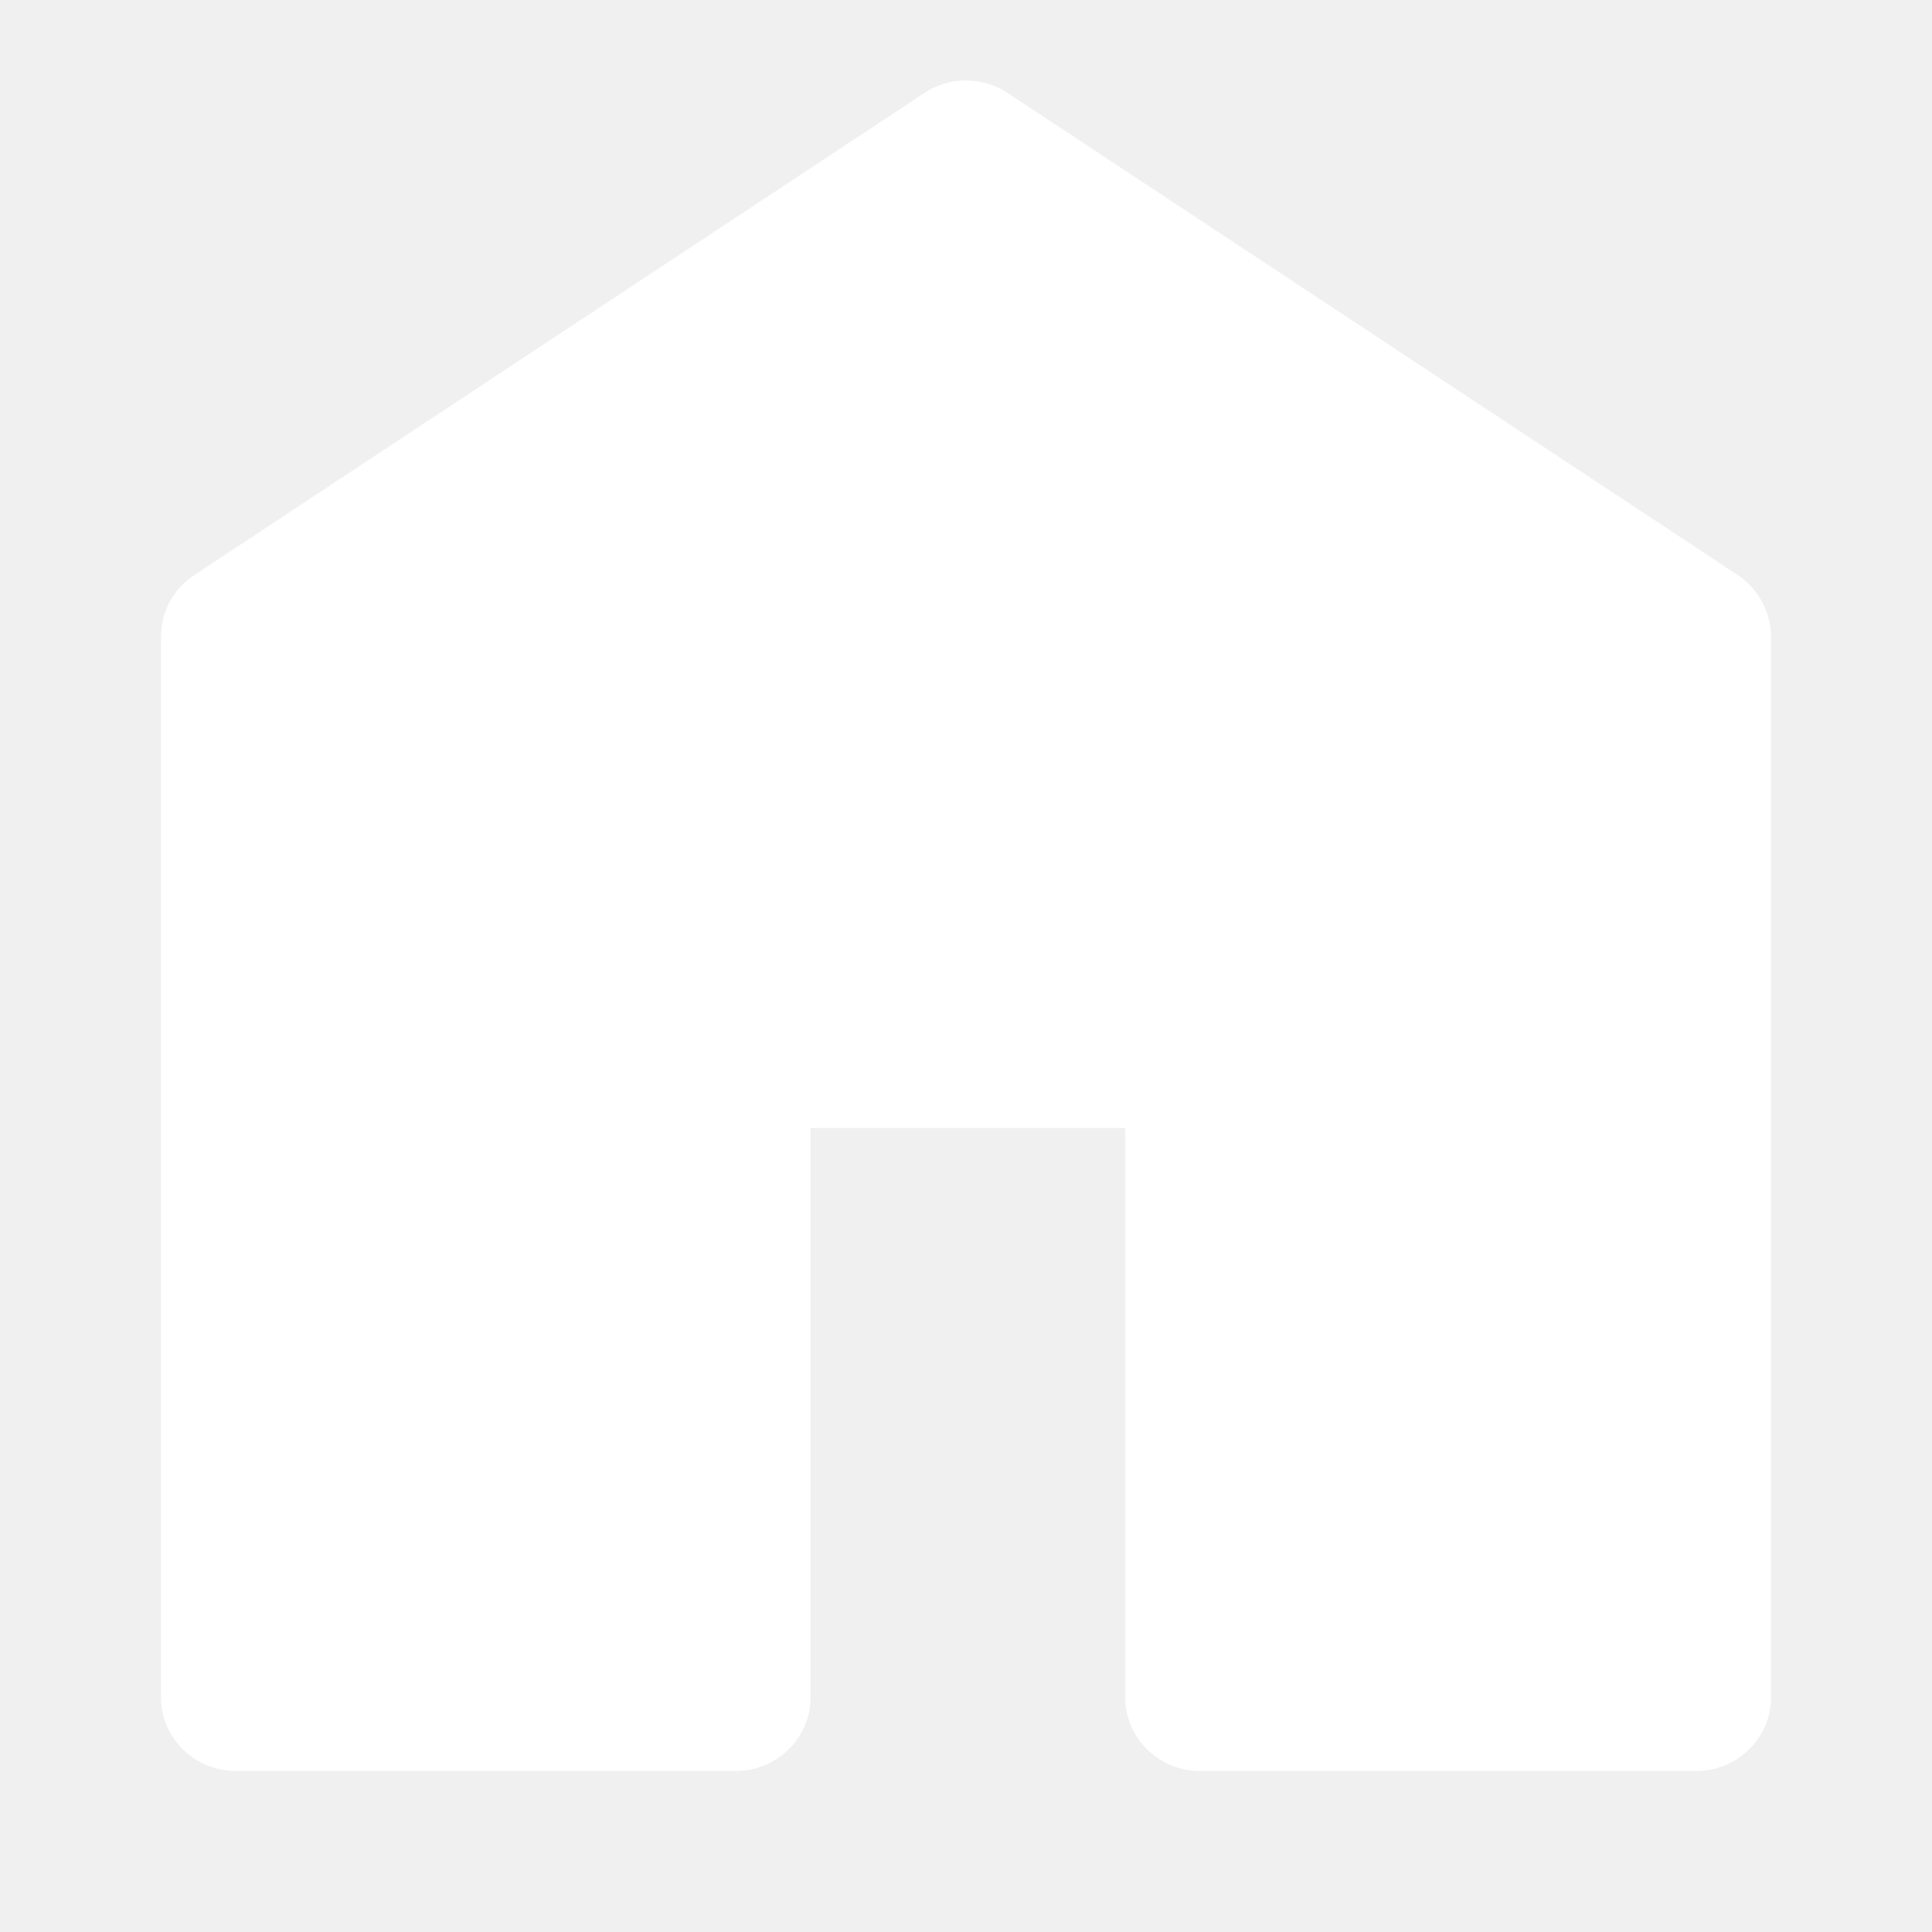
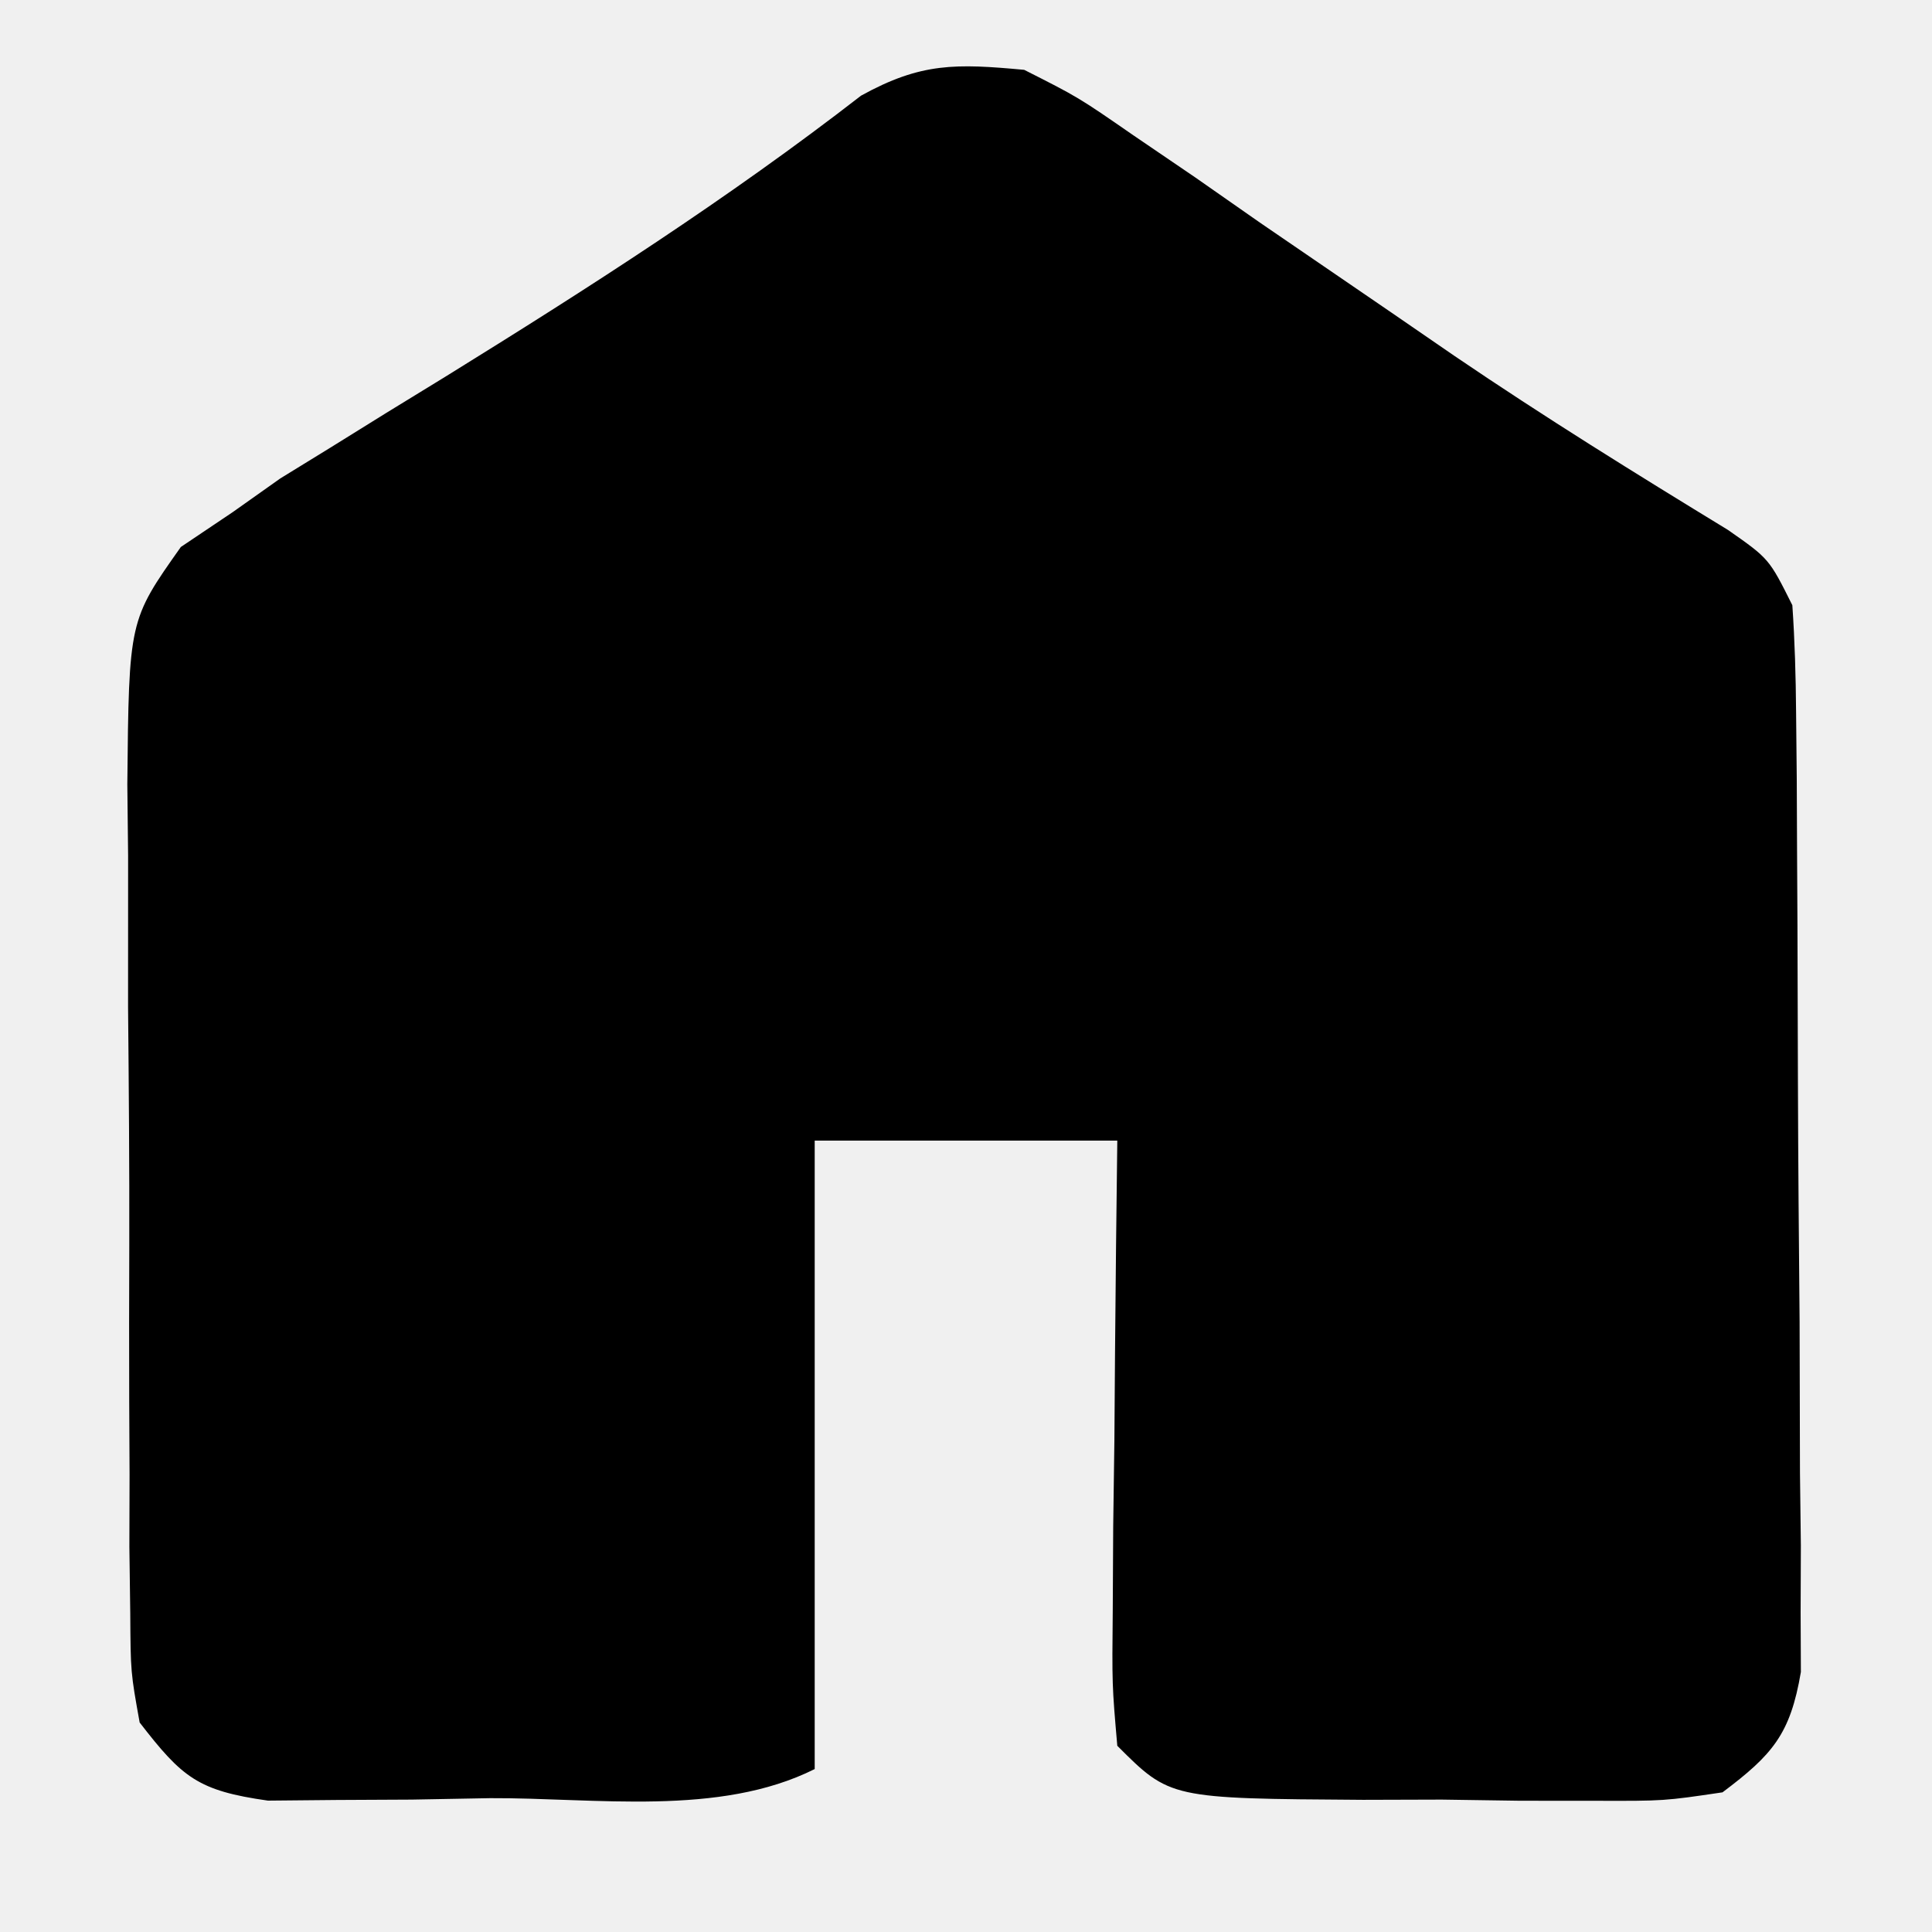
- <svg xmlns="http://www.w3.org/2000/svg" width="20" height="20" viewBox="0 0 24 24">
-   <path fill="white" d="M21.591 7.146L12.52 1.157c-.316-.21-.724-.21-1.04 0l-9.071 5.99c-.26.173-.409.456-.409.757v13.183c0 .502.418.913.929.913H9.14c.51 0 .929-.41.929-.913v-7.075h3.909v7.075c0 .502.417.913.928.913h6.165c.511 0 .929-.41.929-.913V7.904c0-.301-.158-.584-.408-.758z" />
+ <svg xmlns="http://www.w3.org/2000/svg" version="1.1" width="83" height="83">
+   <path d="M0 0 C2.321 1.174 2.321 1.174 4.695 2.816 C5.572 3.413 6.448 4.009 7.351 4.624 C8.724 5.584 8.724 5.584 10.125 6.562 C12.007 7.851 13.89 9.139 15.773 10.426 C16.674 11.045 17.575 11.665 18.503 12.303 C22.341 14.911 26.273 17.349 30.234 19.766 C32 21 32 21 33 23 C33.105 24.526 33.149 26.056 33.161 27.586 C33.171 28.537 33.18 29.488 33.19 30.468 C33.194 31.498 33.199 32.528 33.203 33.59 C33.209 34.645 33.215 35.701 33.22 36.788 C33.23 39.023 33.236 41.259 33.24 43.494 C33.25 46.92 33.281 50.346 33.312 53.771 C33.319 55.94 33.324 58.109 33.328 60.277 C33.34 61.306 33.353 62.334 33.366 63.393 C33.363 64.347 33.36 65.302 33.356 66.285 C33.362 67.545 33.362 67.545 33.367 68.83 C32.914 71.506 32.147 72.386 30 74 C27.488 74.372 27.488 74.372 24.527 74.363 C23.463 74.363 22.399 74.362 21.303 74.361 C20.192 74.345 19.082 74.329 17.938 74.312 C16.266 74.317 16.266 74.317 14.561 74.322 C6.267 74.267 6.267 74.267 4 72 C3.773 69.386 3.773 69.386 3.805 66.117 C3.811 64.951 3.818 63.784 3.824 62.582 C3.841 61.359 3.858 60.135 3.875 58.875 C3.884 57.644 3.893 56.413 3.902 55.145 C3.926 52.096 3.962 49.048 4 46 C-0.29 46 -4.58 46 -9 46 C-9 54.91 -9 63.82 -9 73 C-13.112 75.056 -18.418 74.229 -22.938 74.25 C-24.048 74.271 -25.159 74.291 -26.303 74.312 C-27.367 74.318 -28.431 74.323 -29.527 74.328 C-30.504 74.337 -31.481 74.347 -32.488 74.356 C-35.496 73.93 -36.169 73.369 -38 71 C-38.388 68.844 -38.388 68.844 -38.404 66.317 C-38.423 64.895 -38.423 64.895 -38.442 63.444 C-38.44 62.422 -38.437 61.401 -38.434 60.348 C-38.439 59.296 -38.444 58.244 -38.449 57.161 C-38.456 54.936 -38.455 52.711 -38.446 50.486 C-38.438 47.079 -38.466 43.674 -38.498 40.268 C-38.5 38.107 -38.499 35.946 -38.496 33.785 C-38.507 32.765 -38.519 31.745 -38.53 30.695 C-38.461 23.651 -38.461 23.651 -36.231 20.499 C-35.127 19.757 -35.127 19.757 -34 19 C-33.327 18.523 -32.654 18.047 -31.96 17.555 C-30.893 16.9 -30.893 16.9 -29.805 16.23 C-29.011 15.737 -28.217 15.244 -27.399 14.735 C-26.566 14.225 -25.733 13.714 -24.875 13.188 C-18.723 9.38 -12.73 5.544 -7.008 1.109 C-4.424 -0.318 -2.932 -0.27 0 0 Z " fill="#000000" transform="translate(44,3)" />
</svg>
